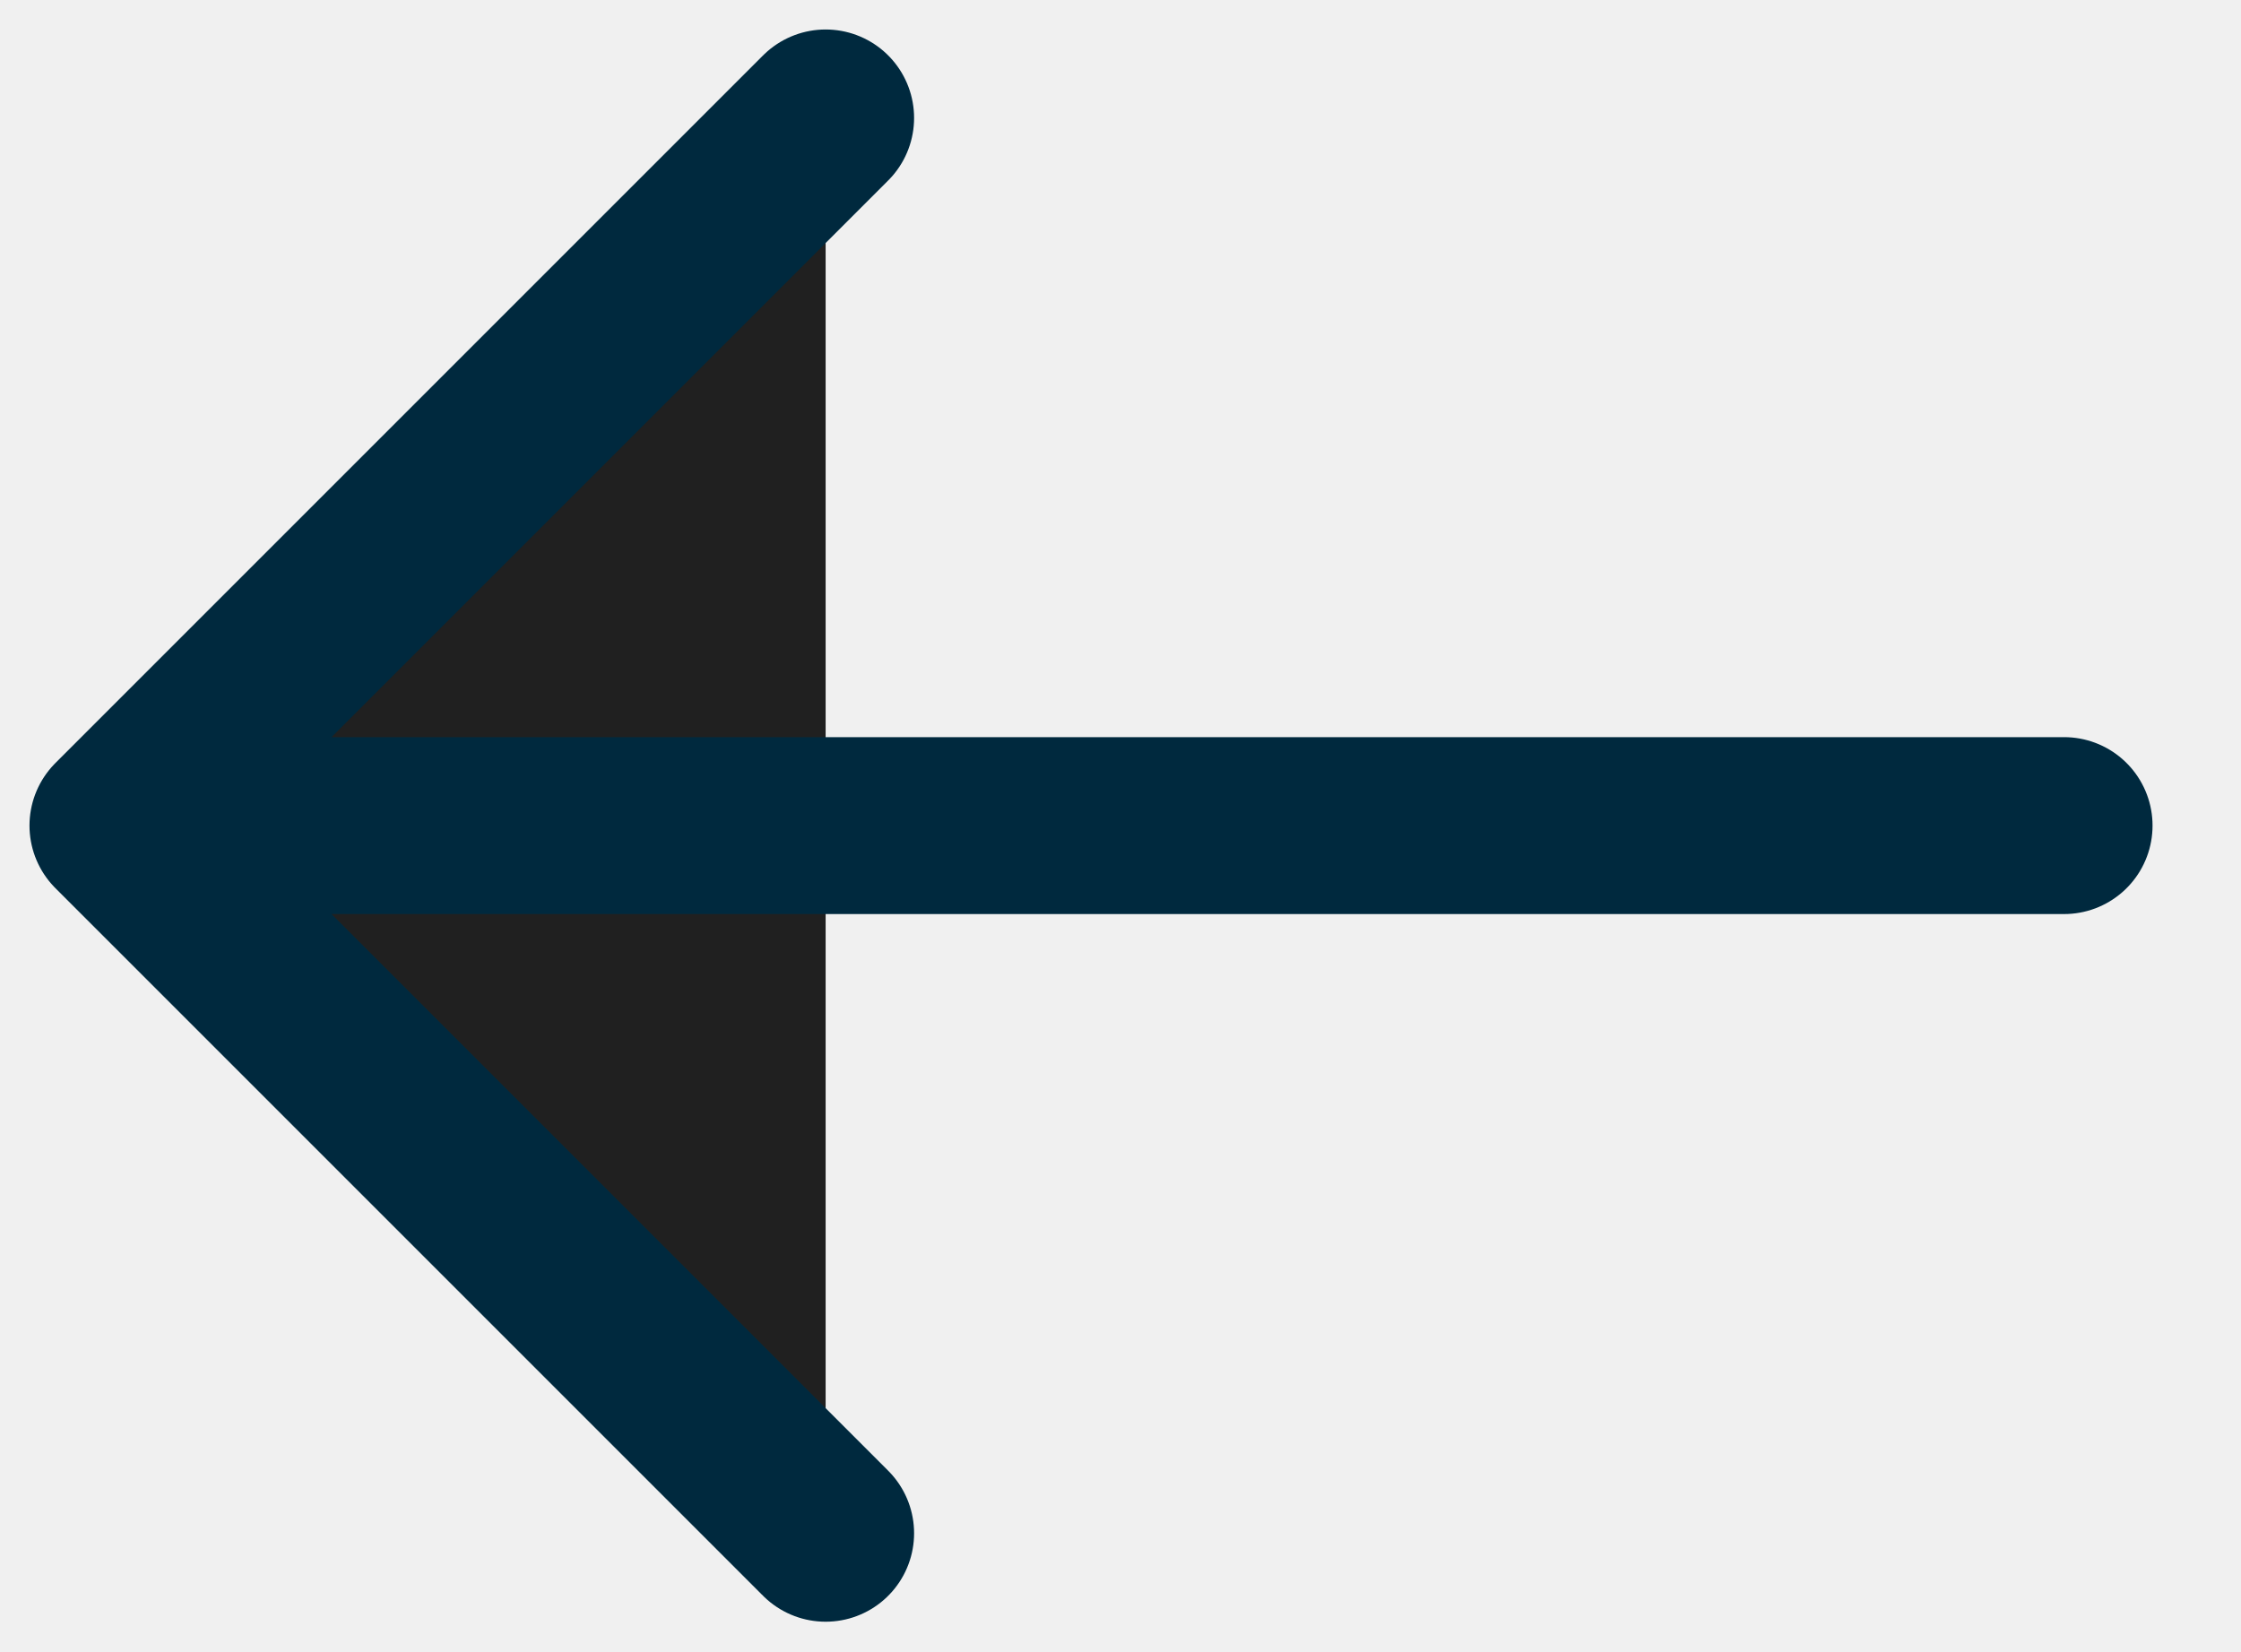
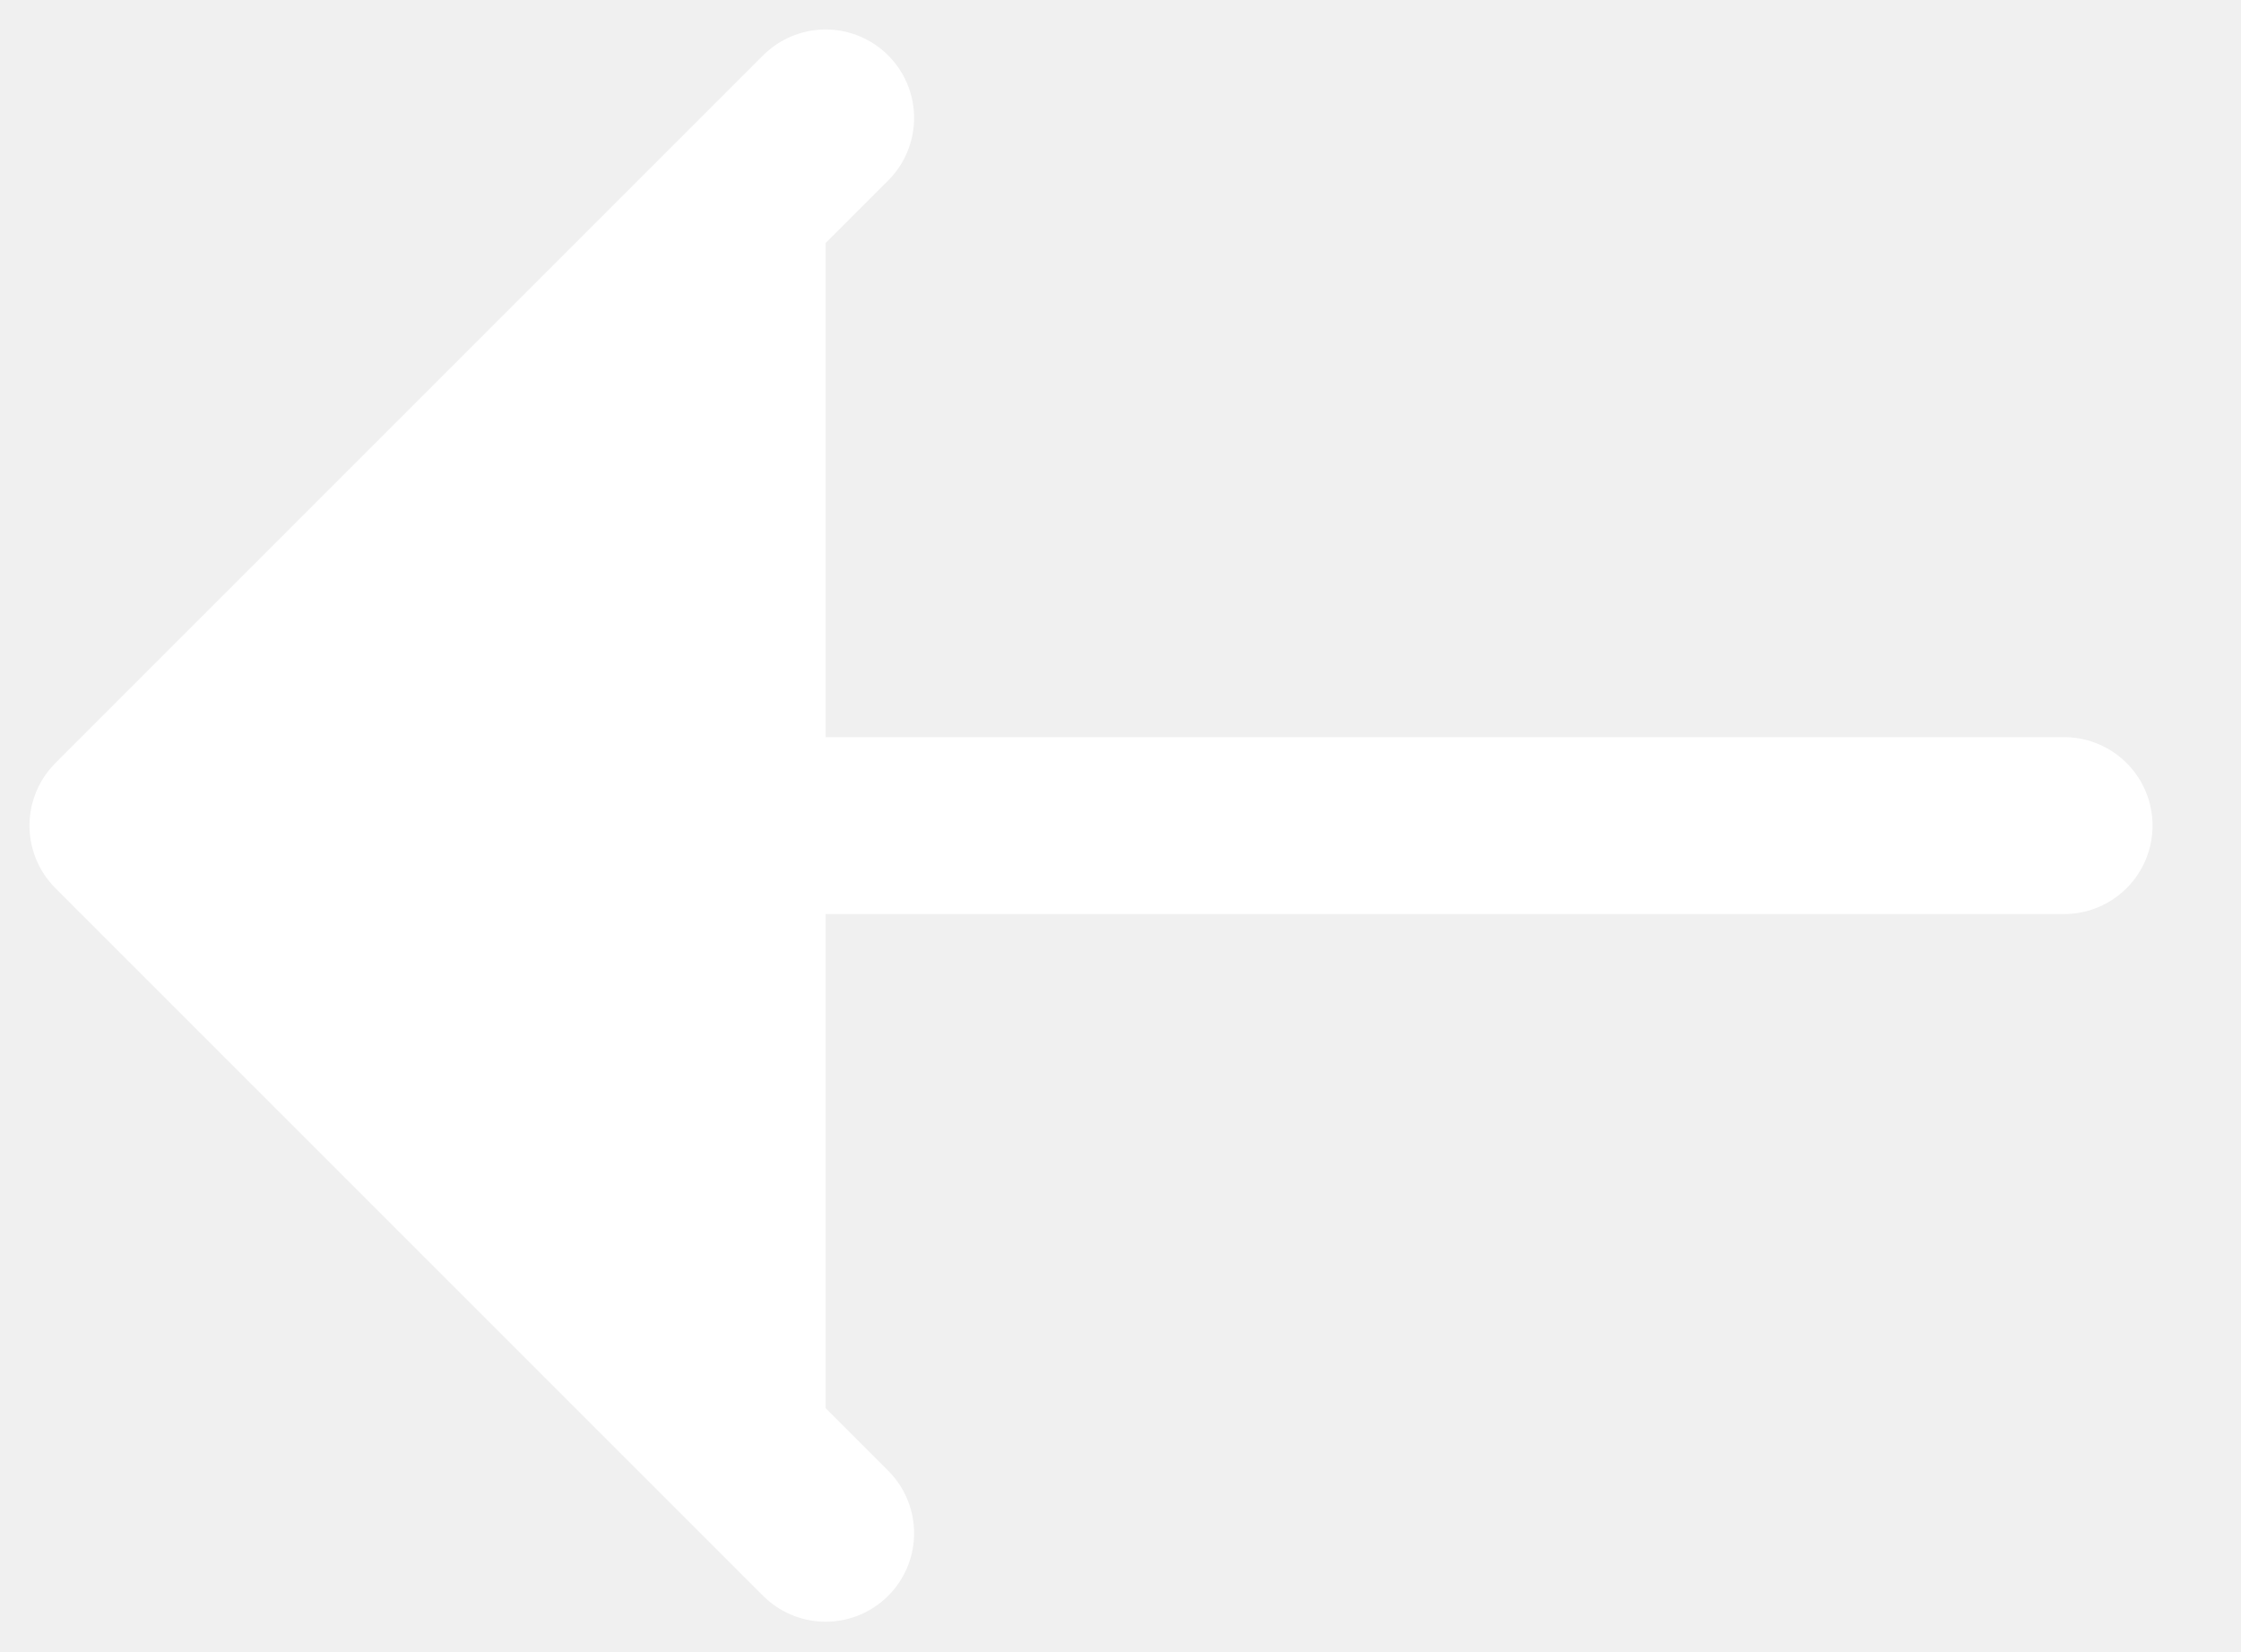
<svg xmlns="http://www.w3.org/2000/svg" width="19" height="14" viewBox="0 0 19 14" fill="none">
-   <path d="M17.5 7L1.75 7L17.5 7ZM7 1L1 7L7 13" fill="#202020" />
-   <path d="M17.5 7L1.75 7M7 1L1 7L7 13" stroke="#00293E" stroke-width="1.5" stroke-linecap="round" stroke-linejoin="round" />
+   <path d="M17.5 7L1.75 7L17.5 7ZM7 1L1 7L7 13" fill="#ffffff" />
+   <path d="M17.5 7L1.75 7M7 1L1 7L7 13" stroke="#ffffff" stroke-width="1.5" stroke-linecap="round" stroke-linejoin="round" />
</svg>
